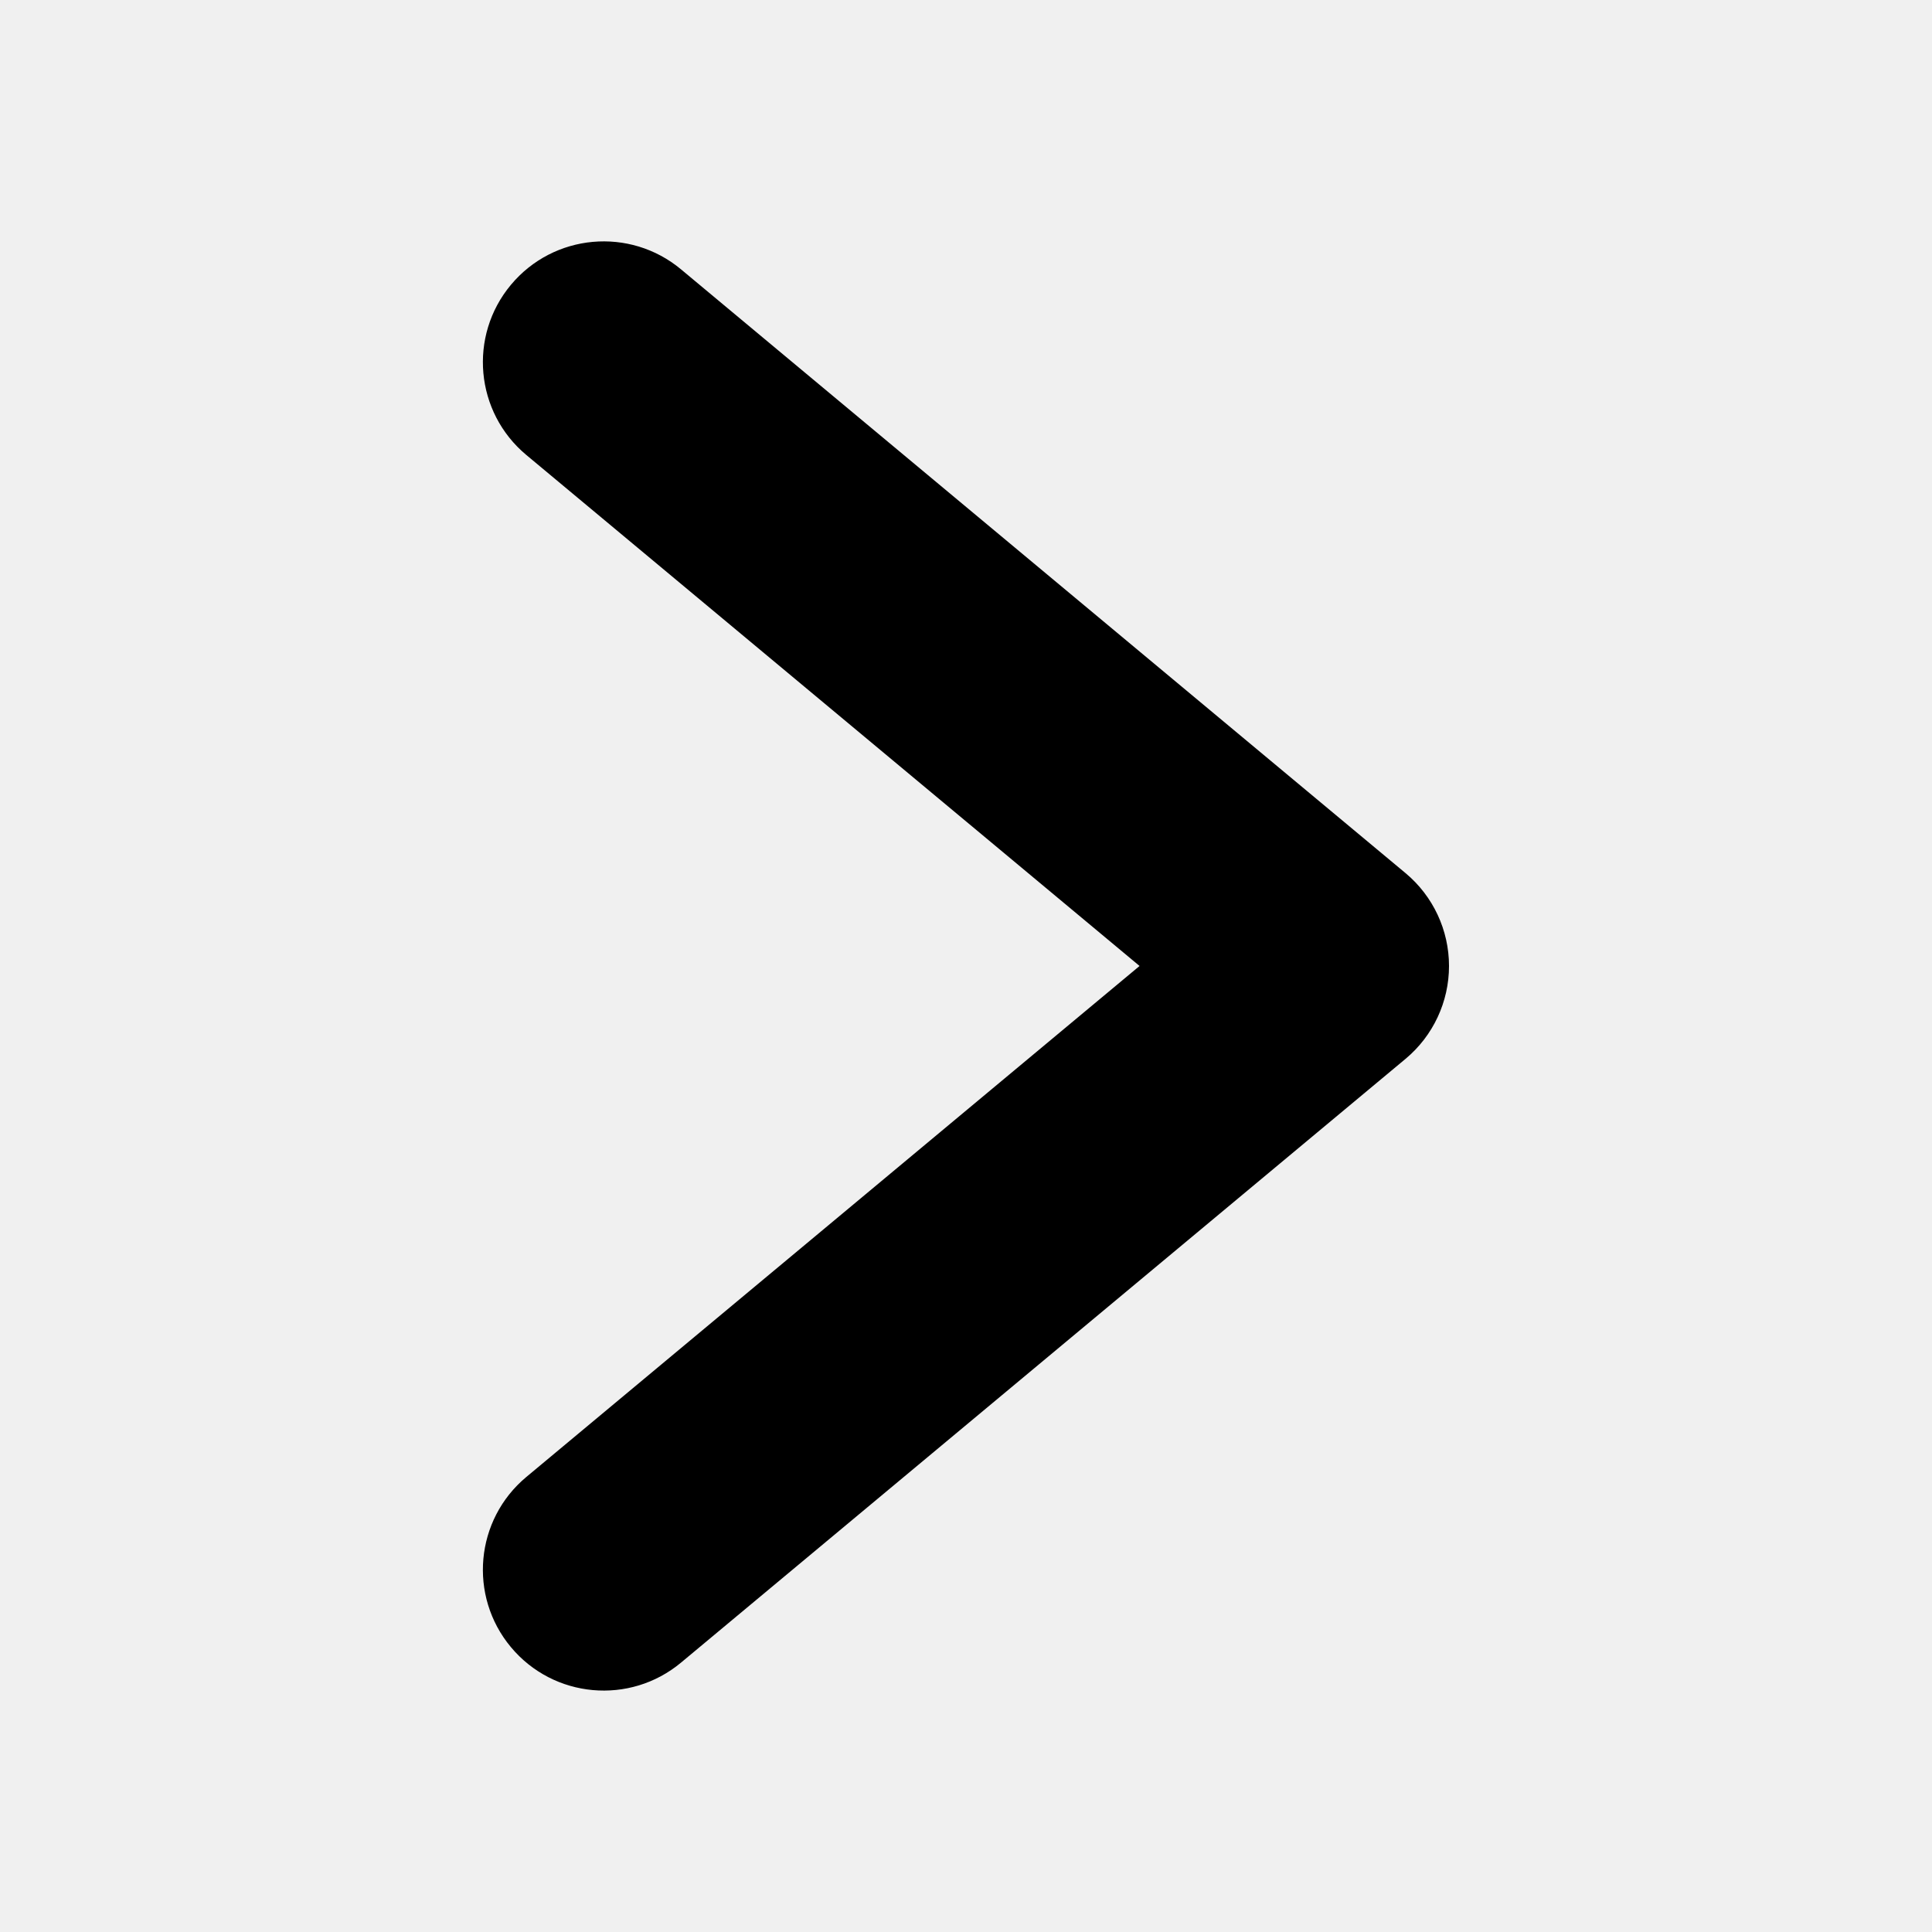
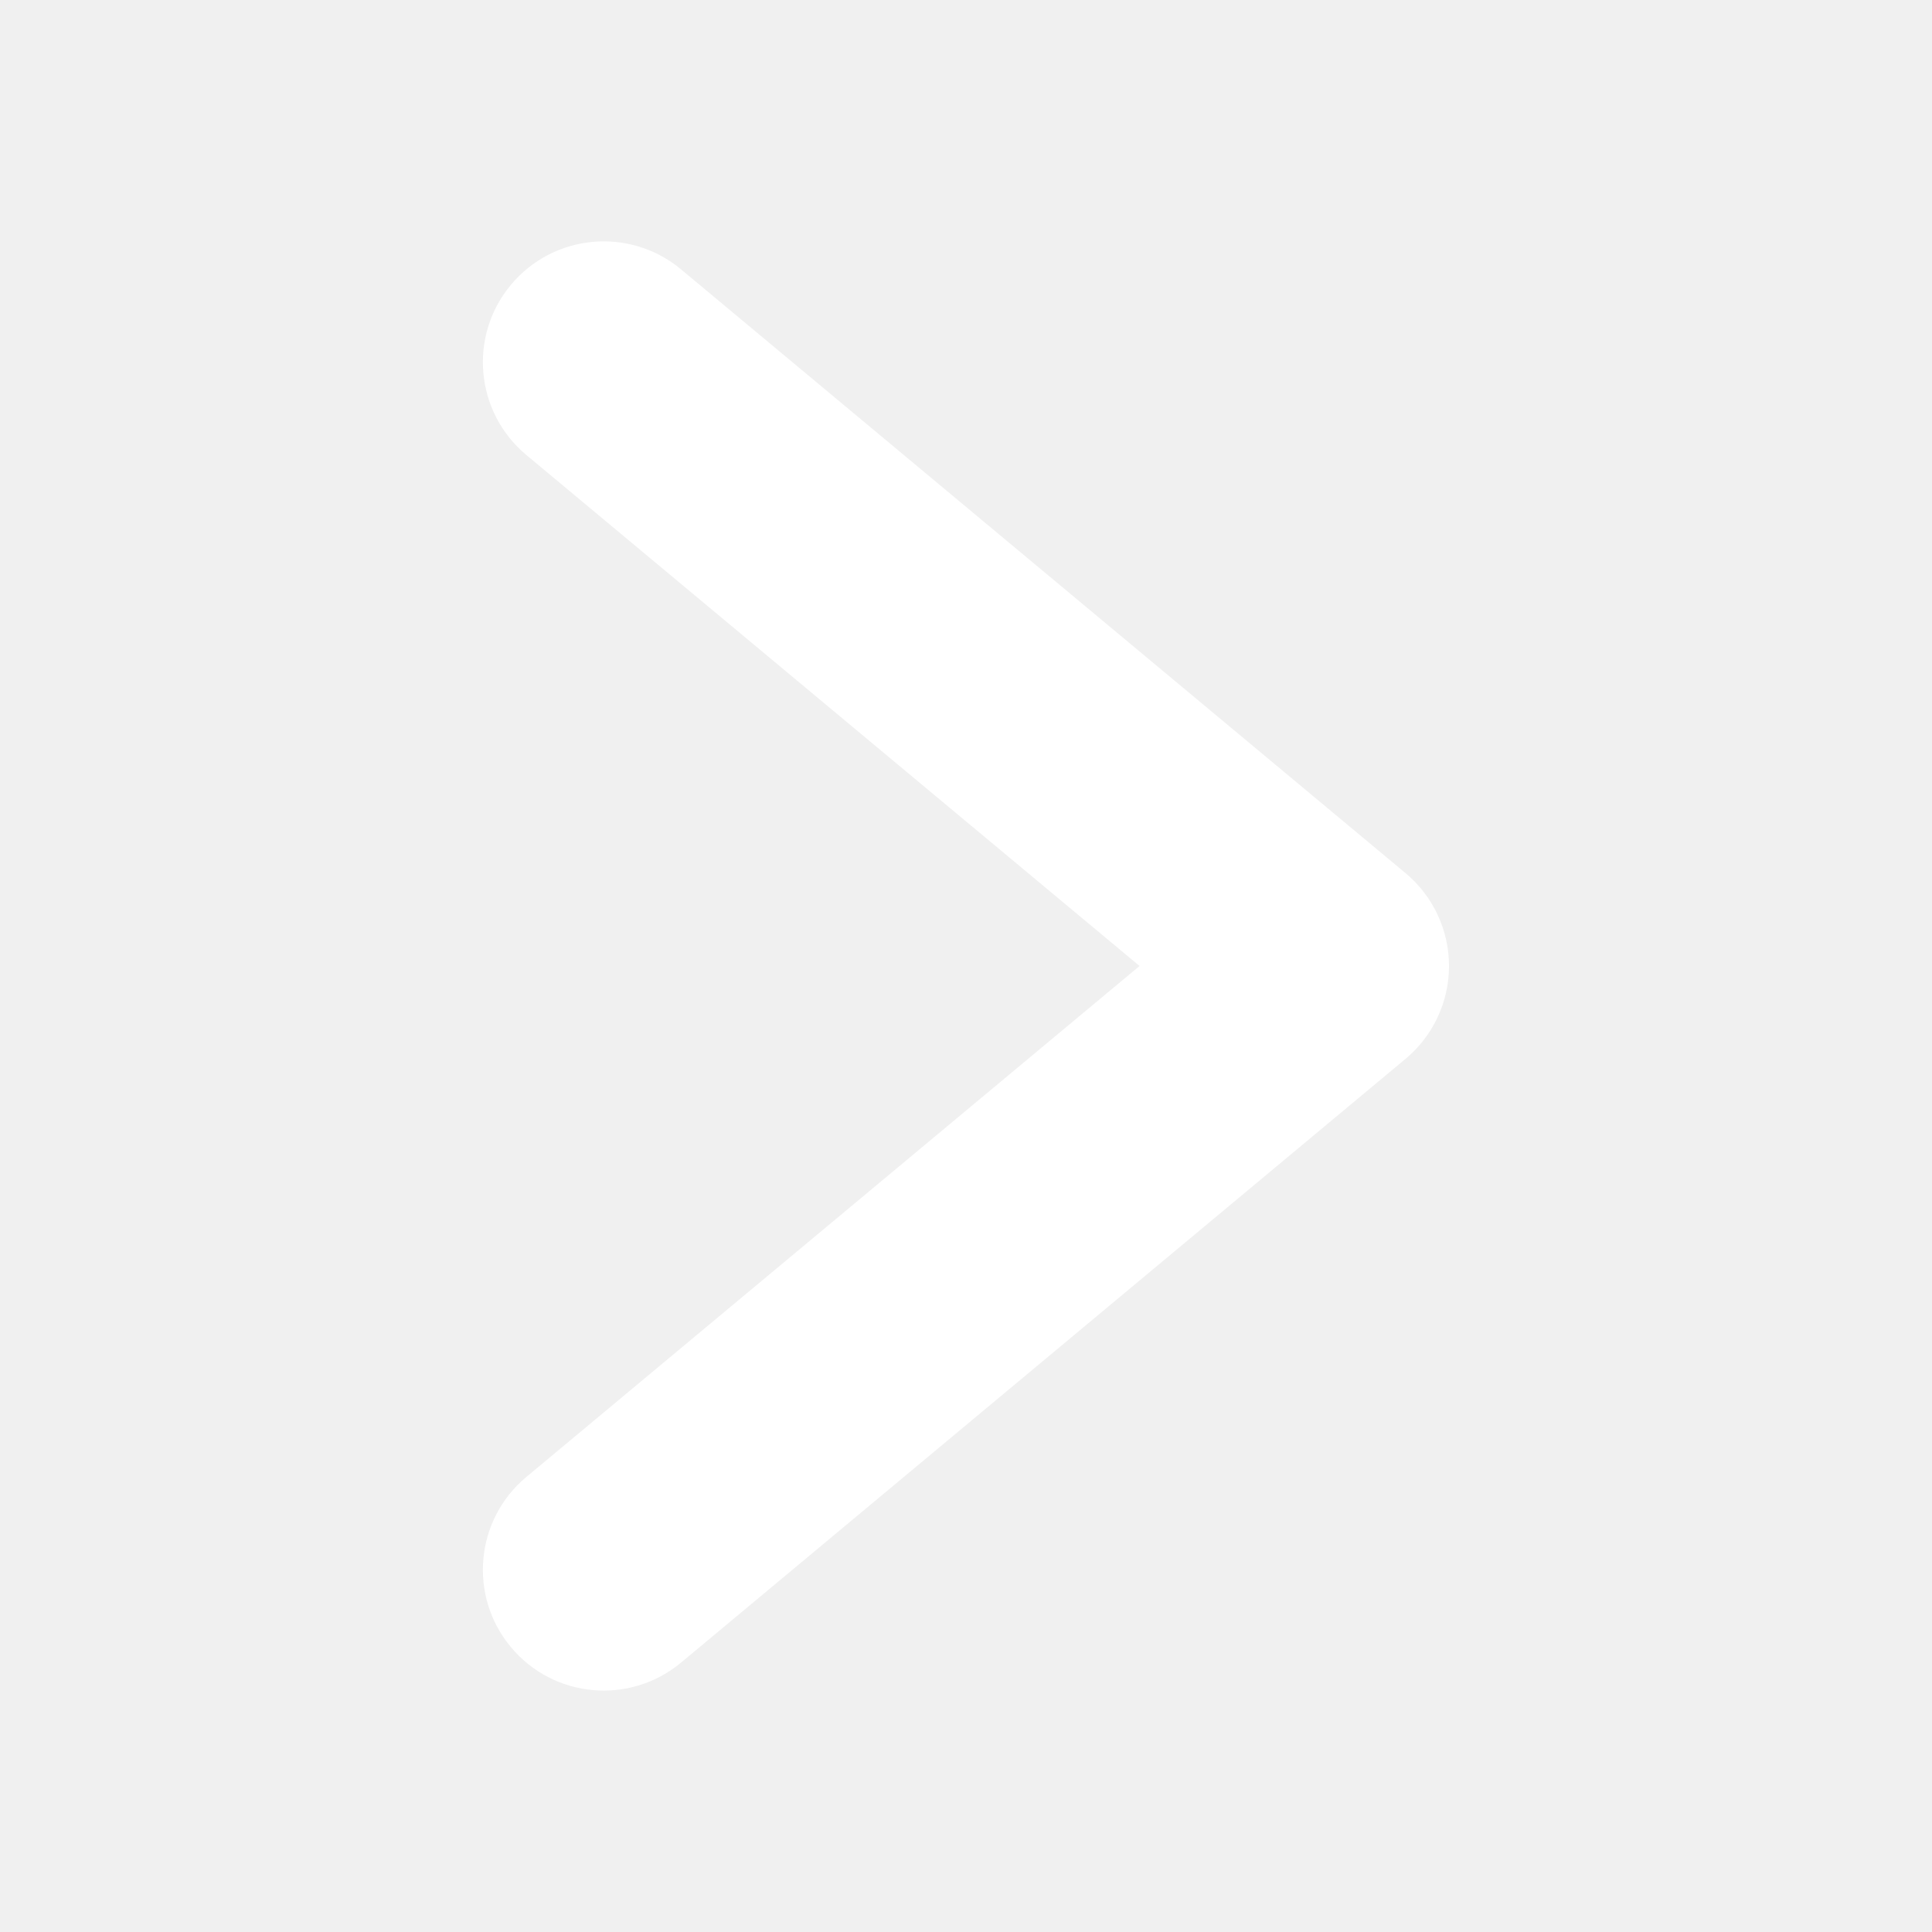
- <svg xmlns="http://www.w3.org/2000/svg" viewBox="0 0 96 96" height="40px" width="40px">
+ <svg xmlns="http://www.w3.org/2000/svg" fill="#FFF" viewBox="0 0 96 96" height="40px" width="40px">
  <path d="M69.844,43.388,33.842,13.386a6.003,6.003,0,0,0-7.688,9.223l30.47,25.39-30.47,25.39a6.003,6.003,0,0,0,7.688,9.223L69.844,52.611a6.009,6.009,0,0,0,0-9.223Z" />
</svg>
